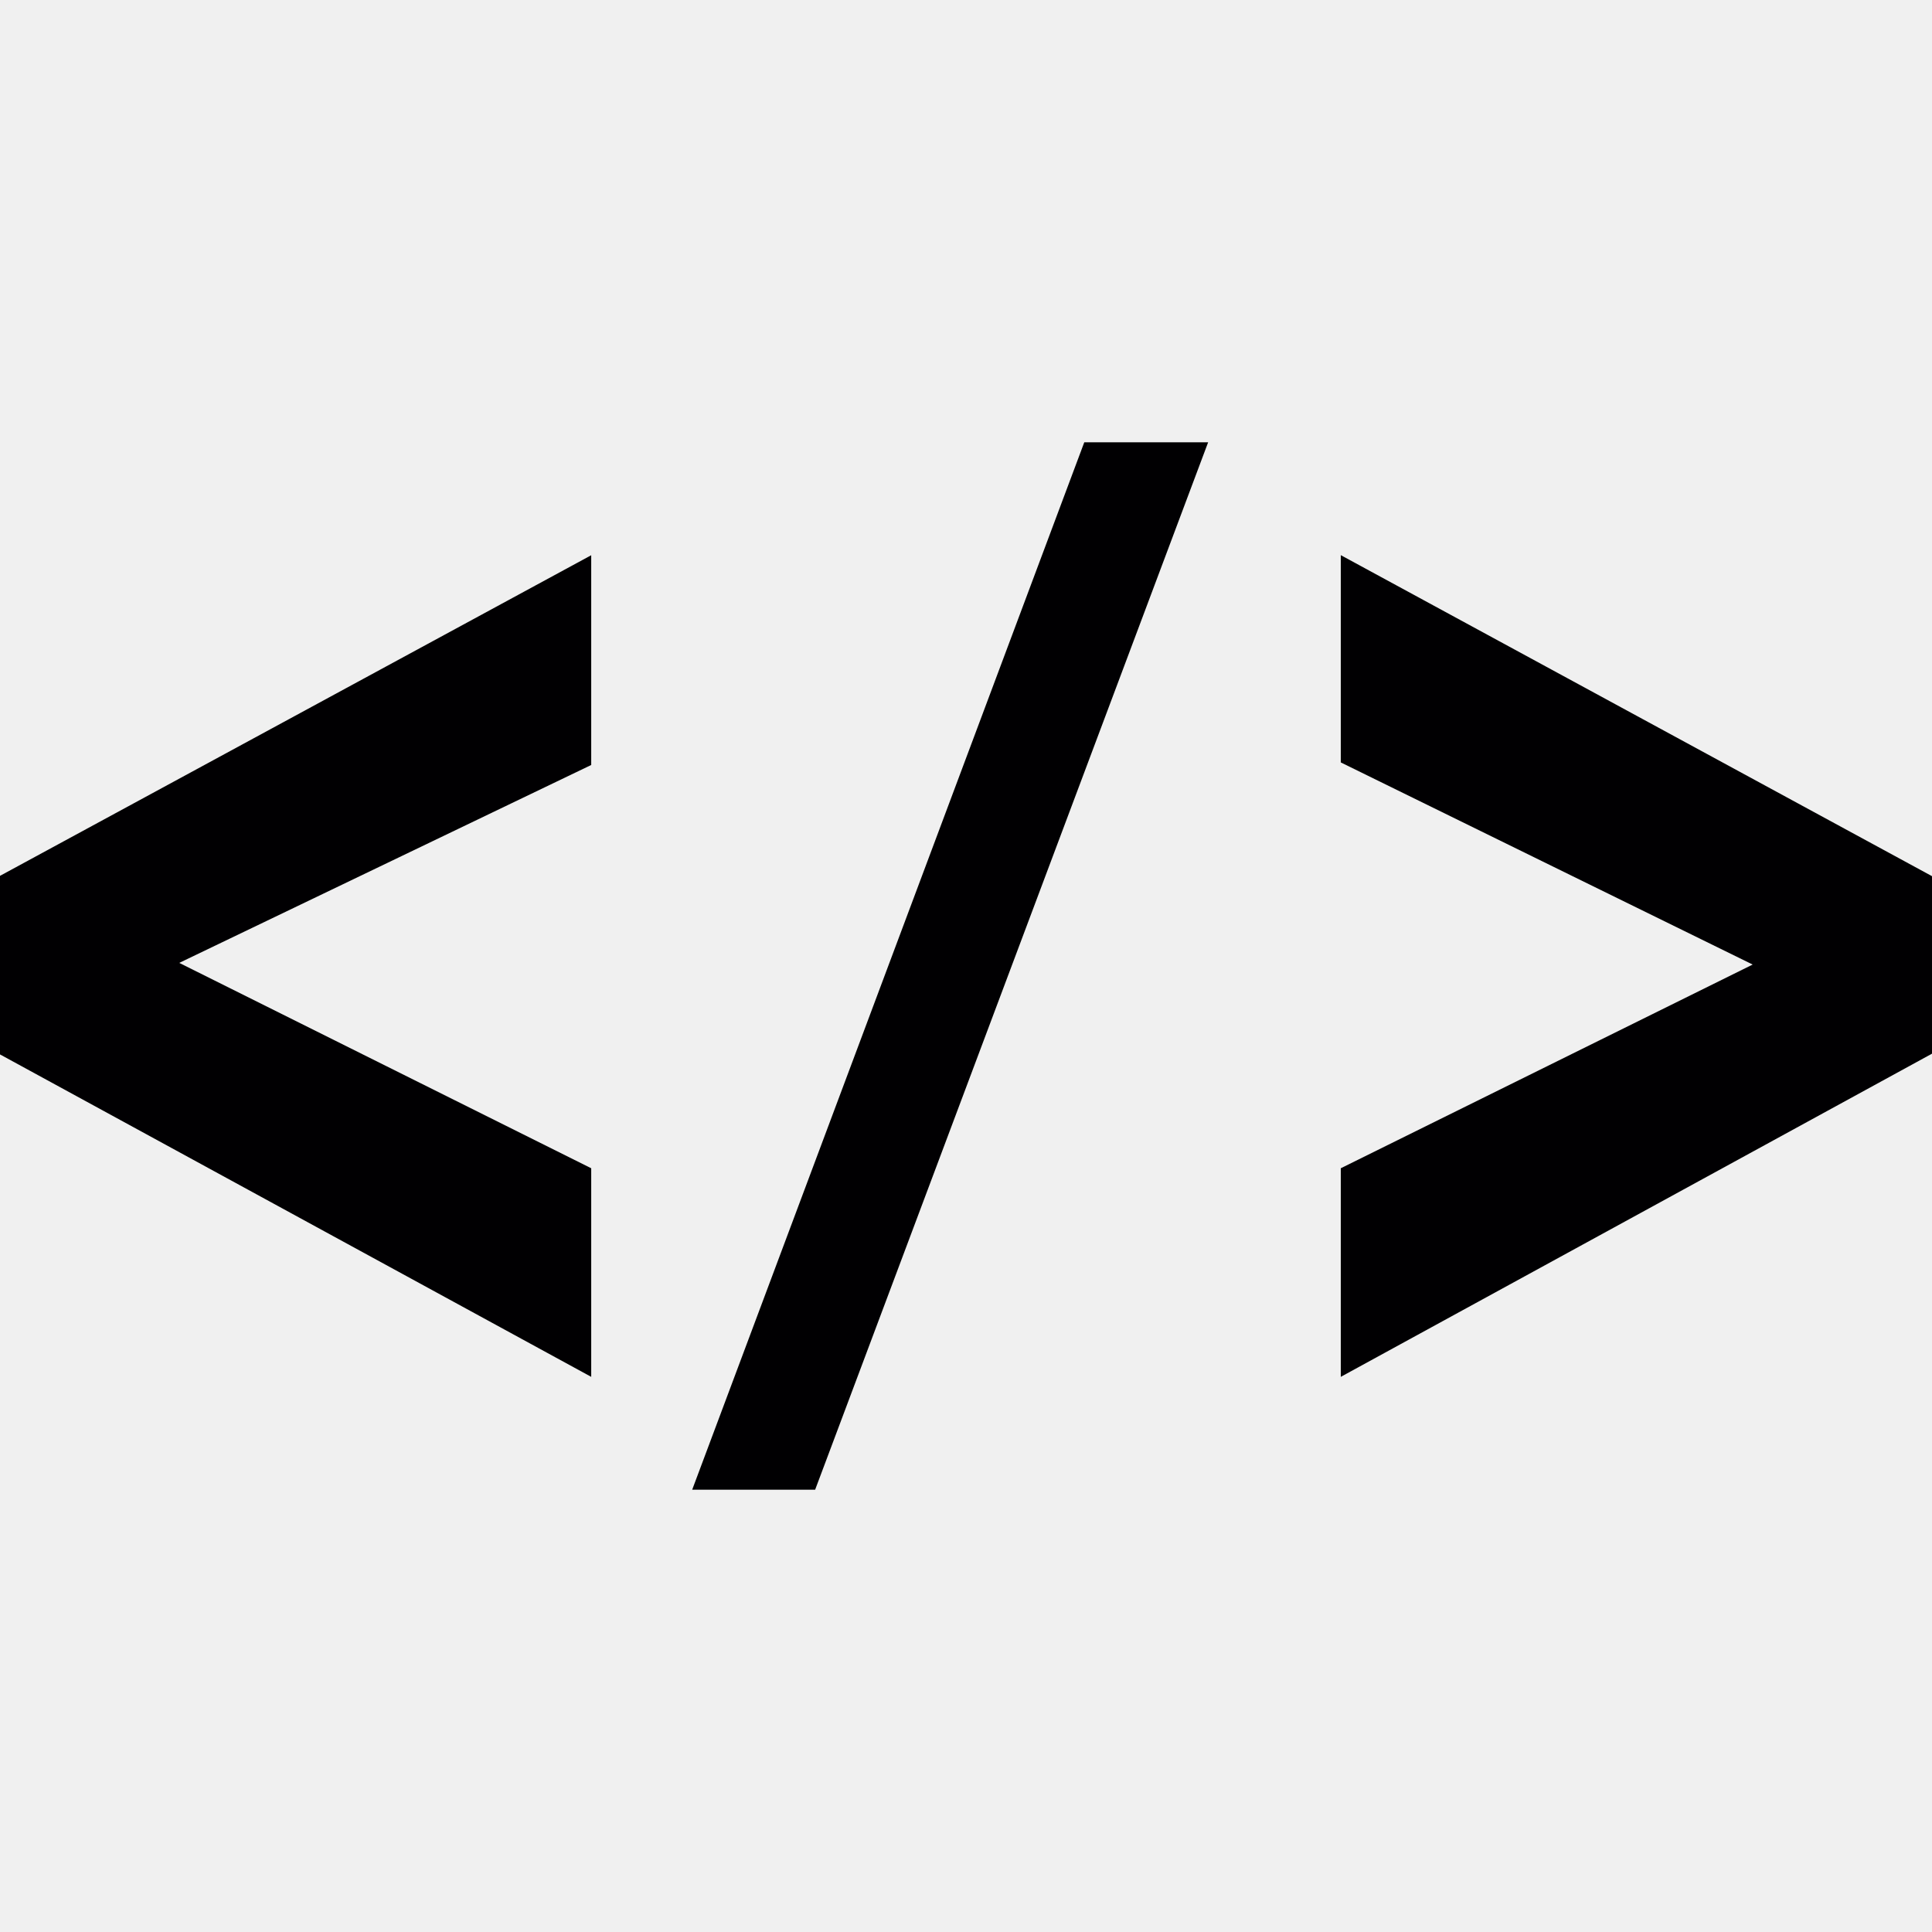
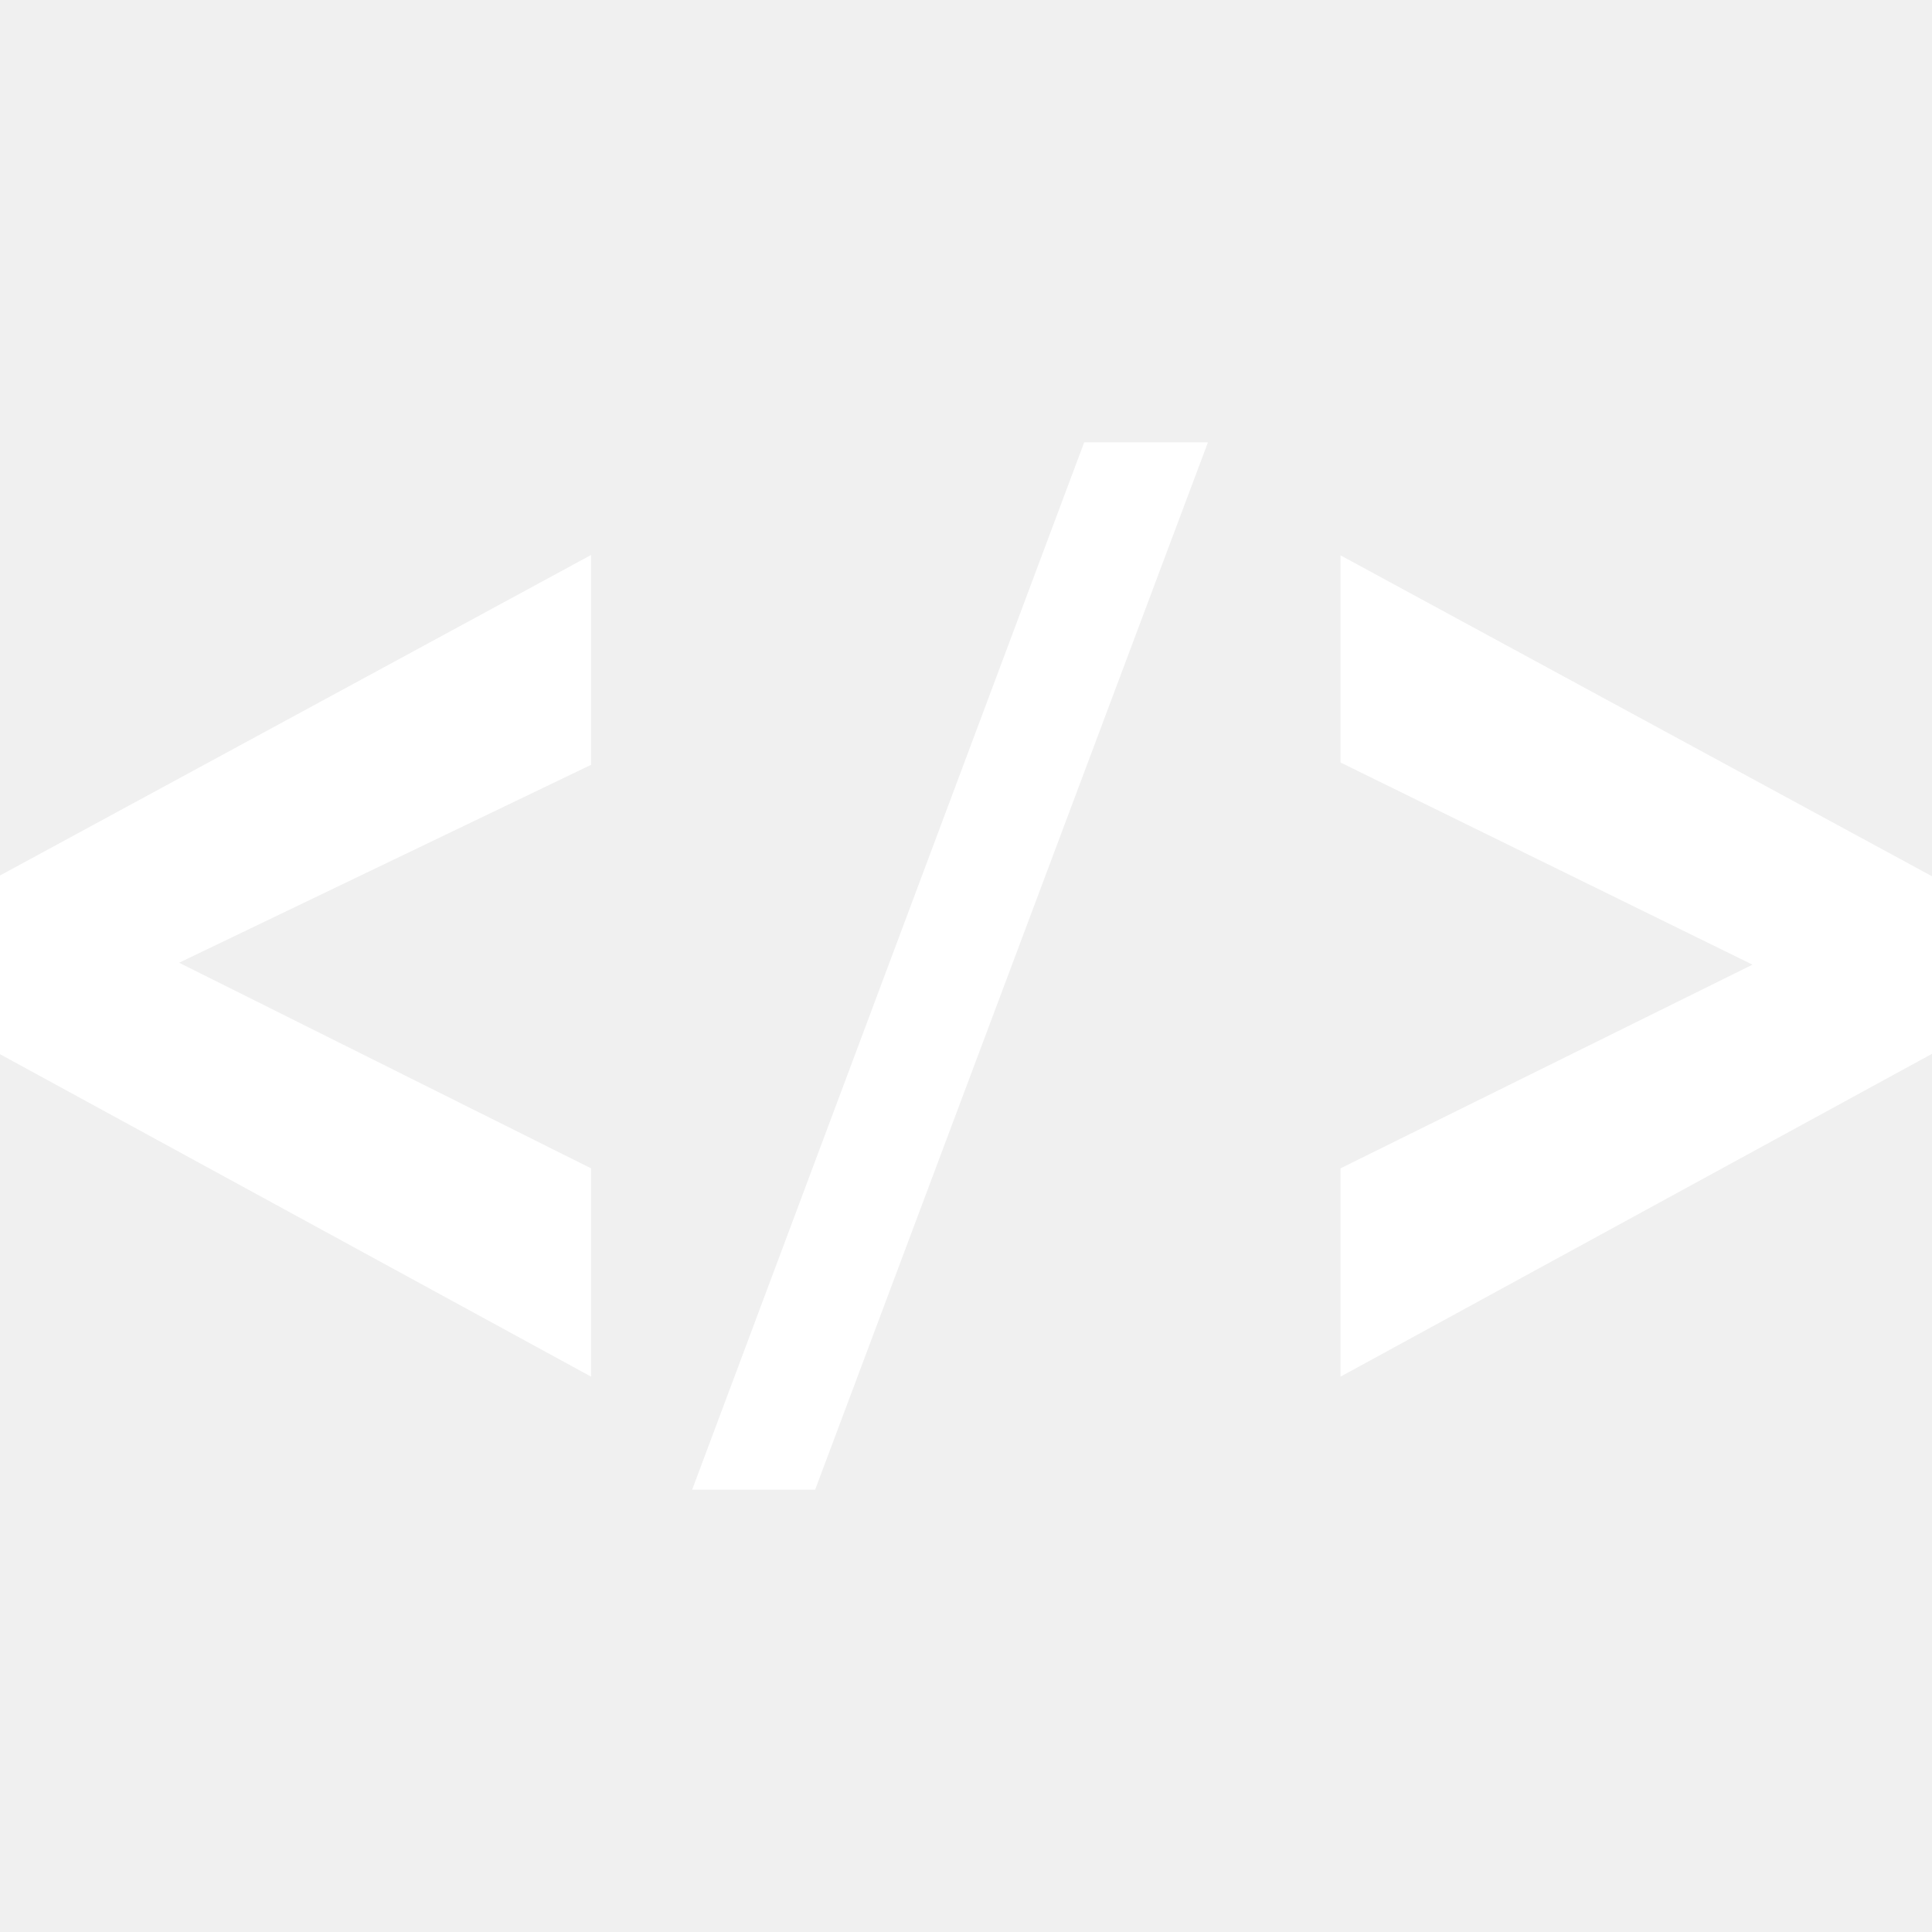
- <svg xmlns="http://www.w3.org/2000/svg" version="1.1" id="Capa_1" x="0px" y="0px" viewBox="0 0 502.664 502.664" style="enable-background:new 0 0 502.664 502.664;" xml:space="preserve">
+ <svg xmlns="http://www.w3.org/2000/svg" version="1.1" id="Capa_1" x="0px" y="0px" viewBox="0 0 502.7 502.7" style="enable-background:new 0 0 502.7 502.7;" xml:space="preserve">
+   <style type="text/css">
+ 	.st0{fill:#FFFFFF;}
+ </style>
  <g>
    <g>
-       <path style="fill:#010002;" d="M153.821,358.226L0,274.337v-46.463l153.821-83.414v54.574L46.636,250.523l107.185,53.431    C153.821,303.954,153.821,358.226,153.821,358.226z" />
-       <path style="fill:#010002;" d="M180.094,387.584L282.103,115.08h32.227L212.084,387.584H180.094z" />
-       <path style="fill:#010002;" d="M348.843,358.226v-54.272l107.164-52.999l-107.164-52.59v-53.927l153.821,83.522v46.183    L348.843,358.226z" />
+       <path class="st0" d="M153.8,358.2L0,274.3v-46.5l153.8-83.4V199L46.6,250.5L153.8,304C153.8,304,153.8,358.2,153.8,358.2z" />
+       <path class="st0" d="M180.1,387.6l102-272.5h32.2L212.1,387.6H180.1z" />
+       <path class="st0" d="M348.8,358.2V304L456,251l-107.2-52.6v-53.9L502.7,228v46.2L348.8,358.2z" />
    </g>
-     <g>
- 	</g>
-     <g>
- 	</g>
-     <g>
- 	</g>
-     <g>
- 	</g>
-     <g>
- 	</g>
-     <g>
- 	</g>
-     <g>
- 	</g>
-     <g>
- 	</g>
-     <g>
- 	</g>
-     <g>
- 	</g>
-     <g>
- 	</g>
-     <g>
- 	</g>
-     <g>
- 	</g>
-     <g>
- 	</g>
-     <g>
- 	</g>
  </g>
-   <g>
- </g>
-   <g>
- </g>
-   <g>
- </g>
-   <g>
- </g>
-   <g>
- </g>
-   <g>
- </g>
-   <g>
- </g>
-   <g>
- </g>
-   <g>
- </g>
-   <g>
- </g>
-   <g>
- </g>
-   <g>
- </g>
-   <g>
- </g>
-   <g>
- </g>
-   <g>
- </g>
</svg>
